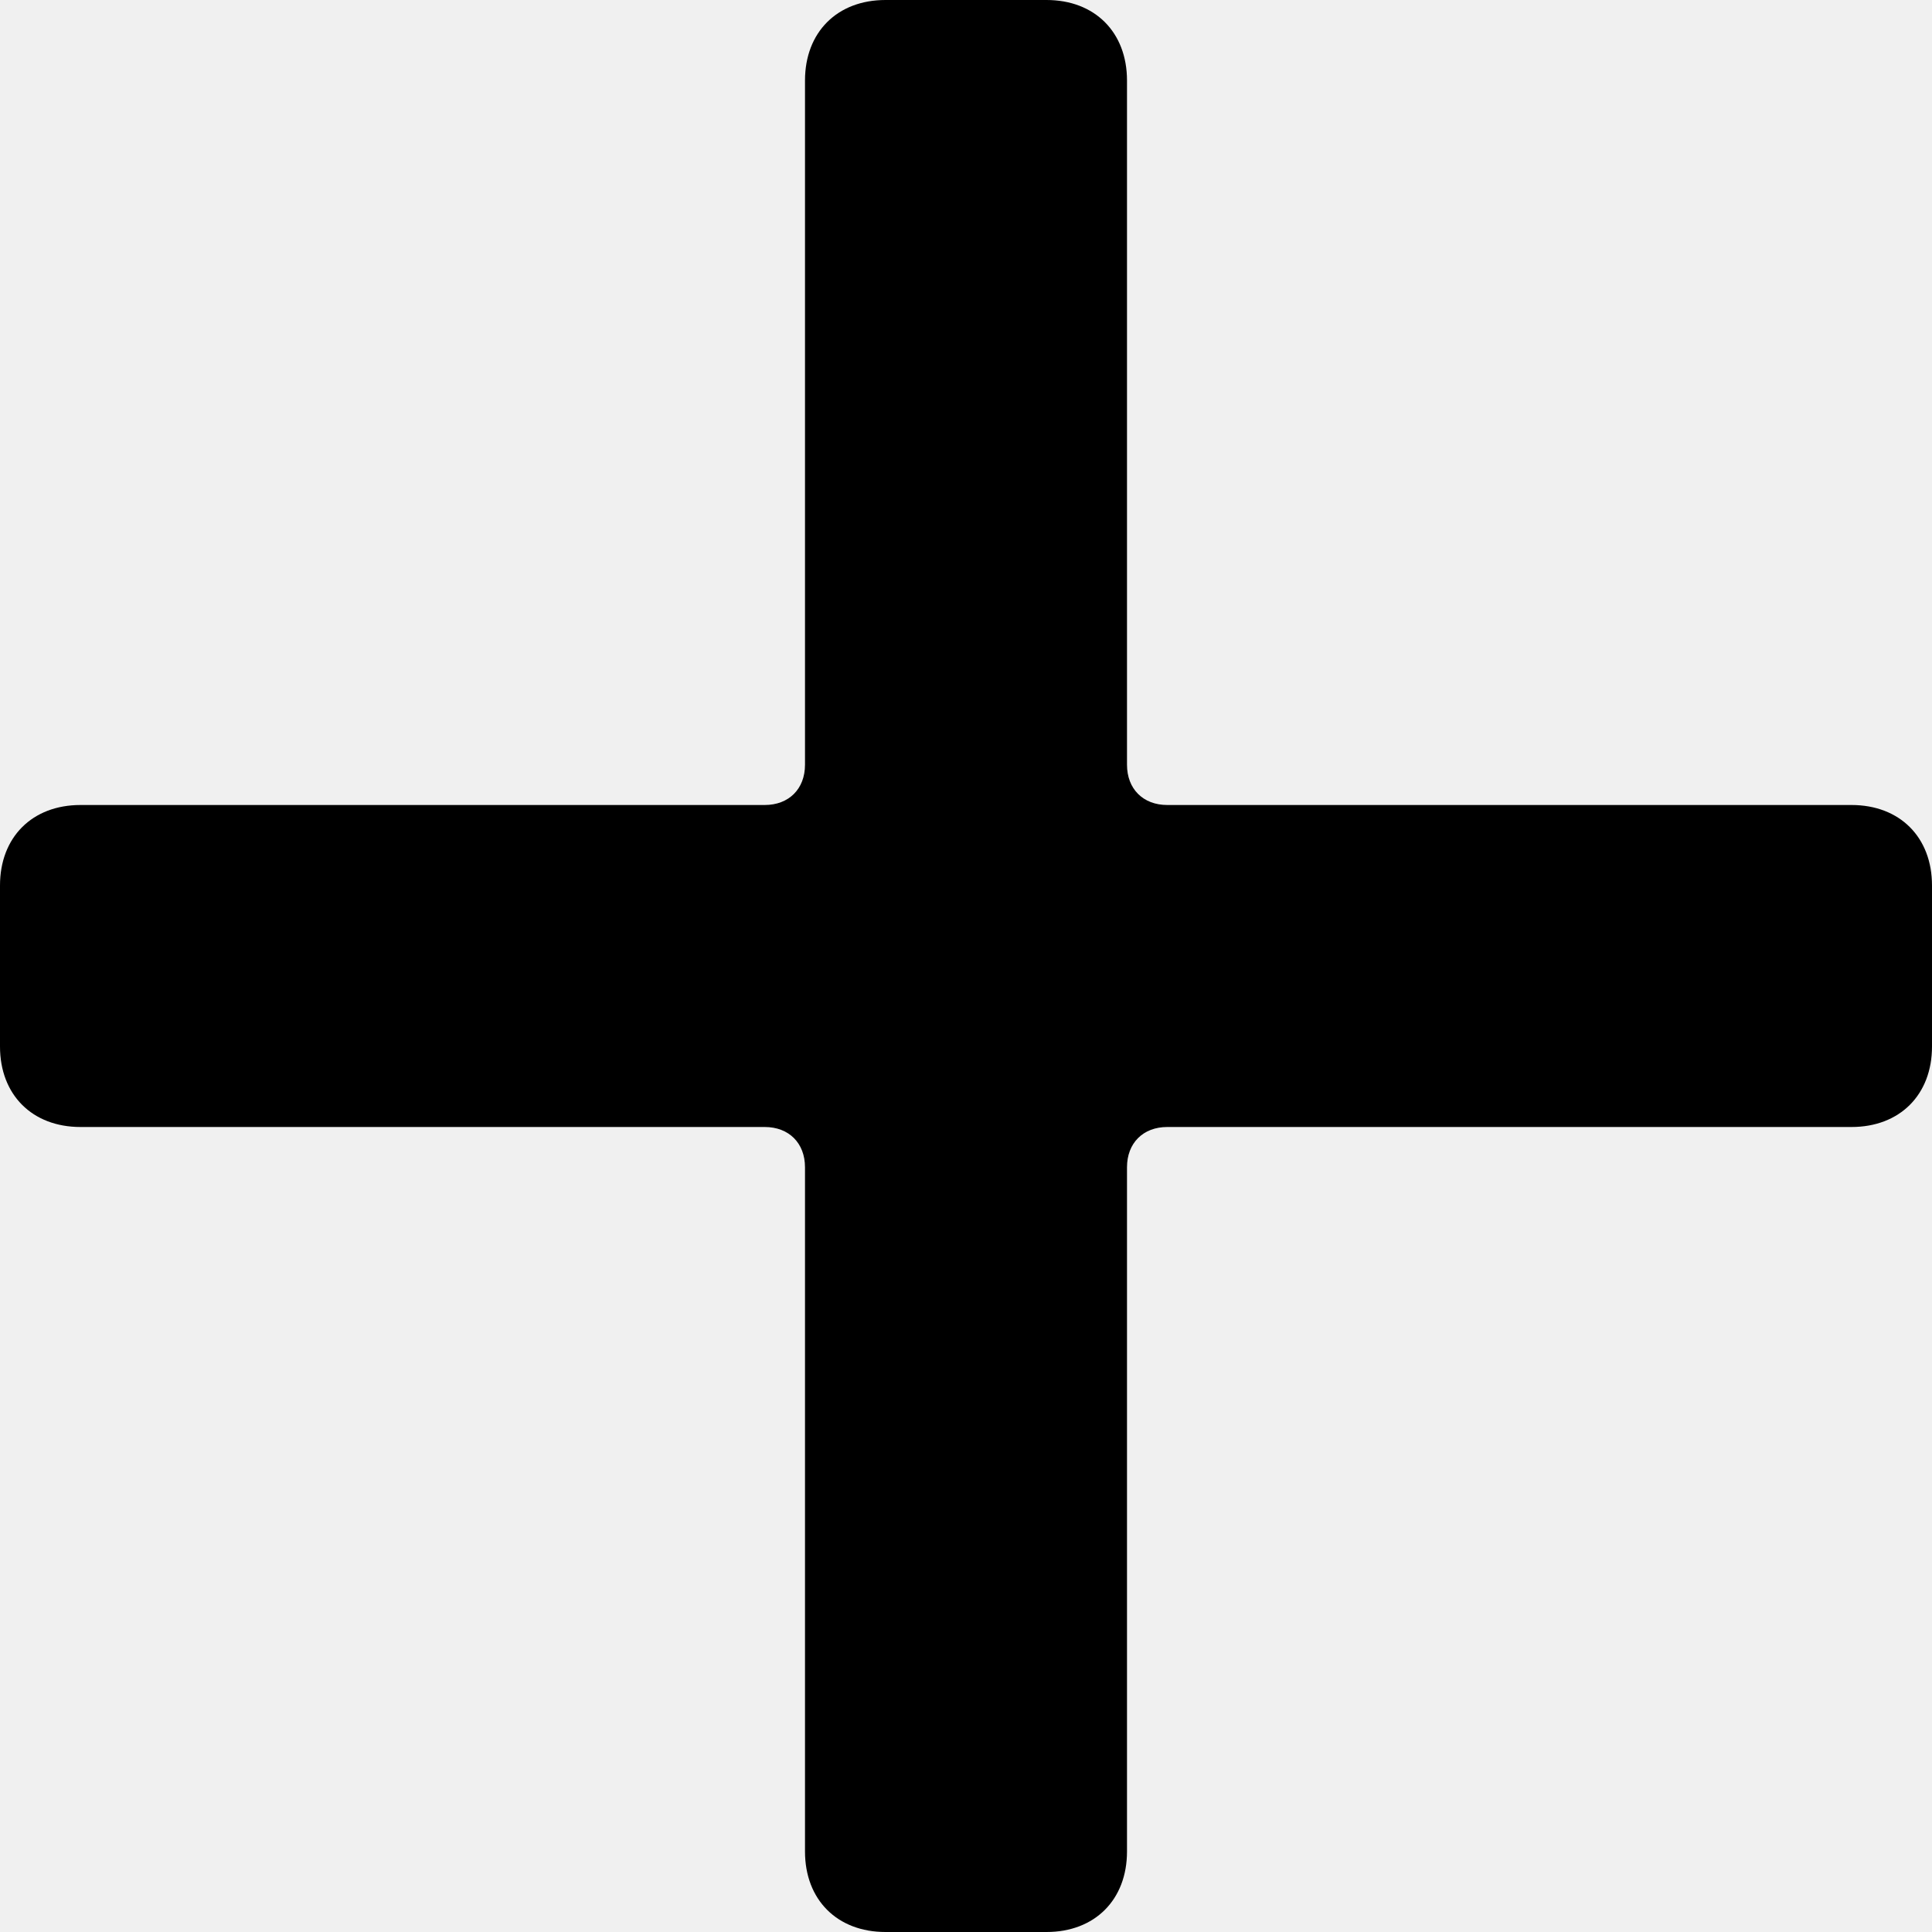
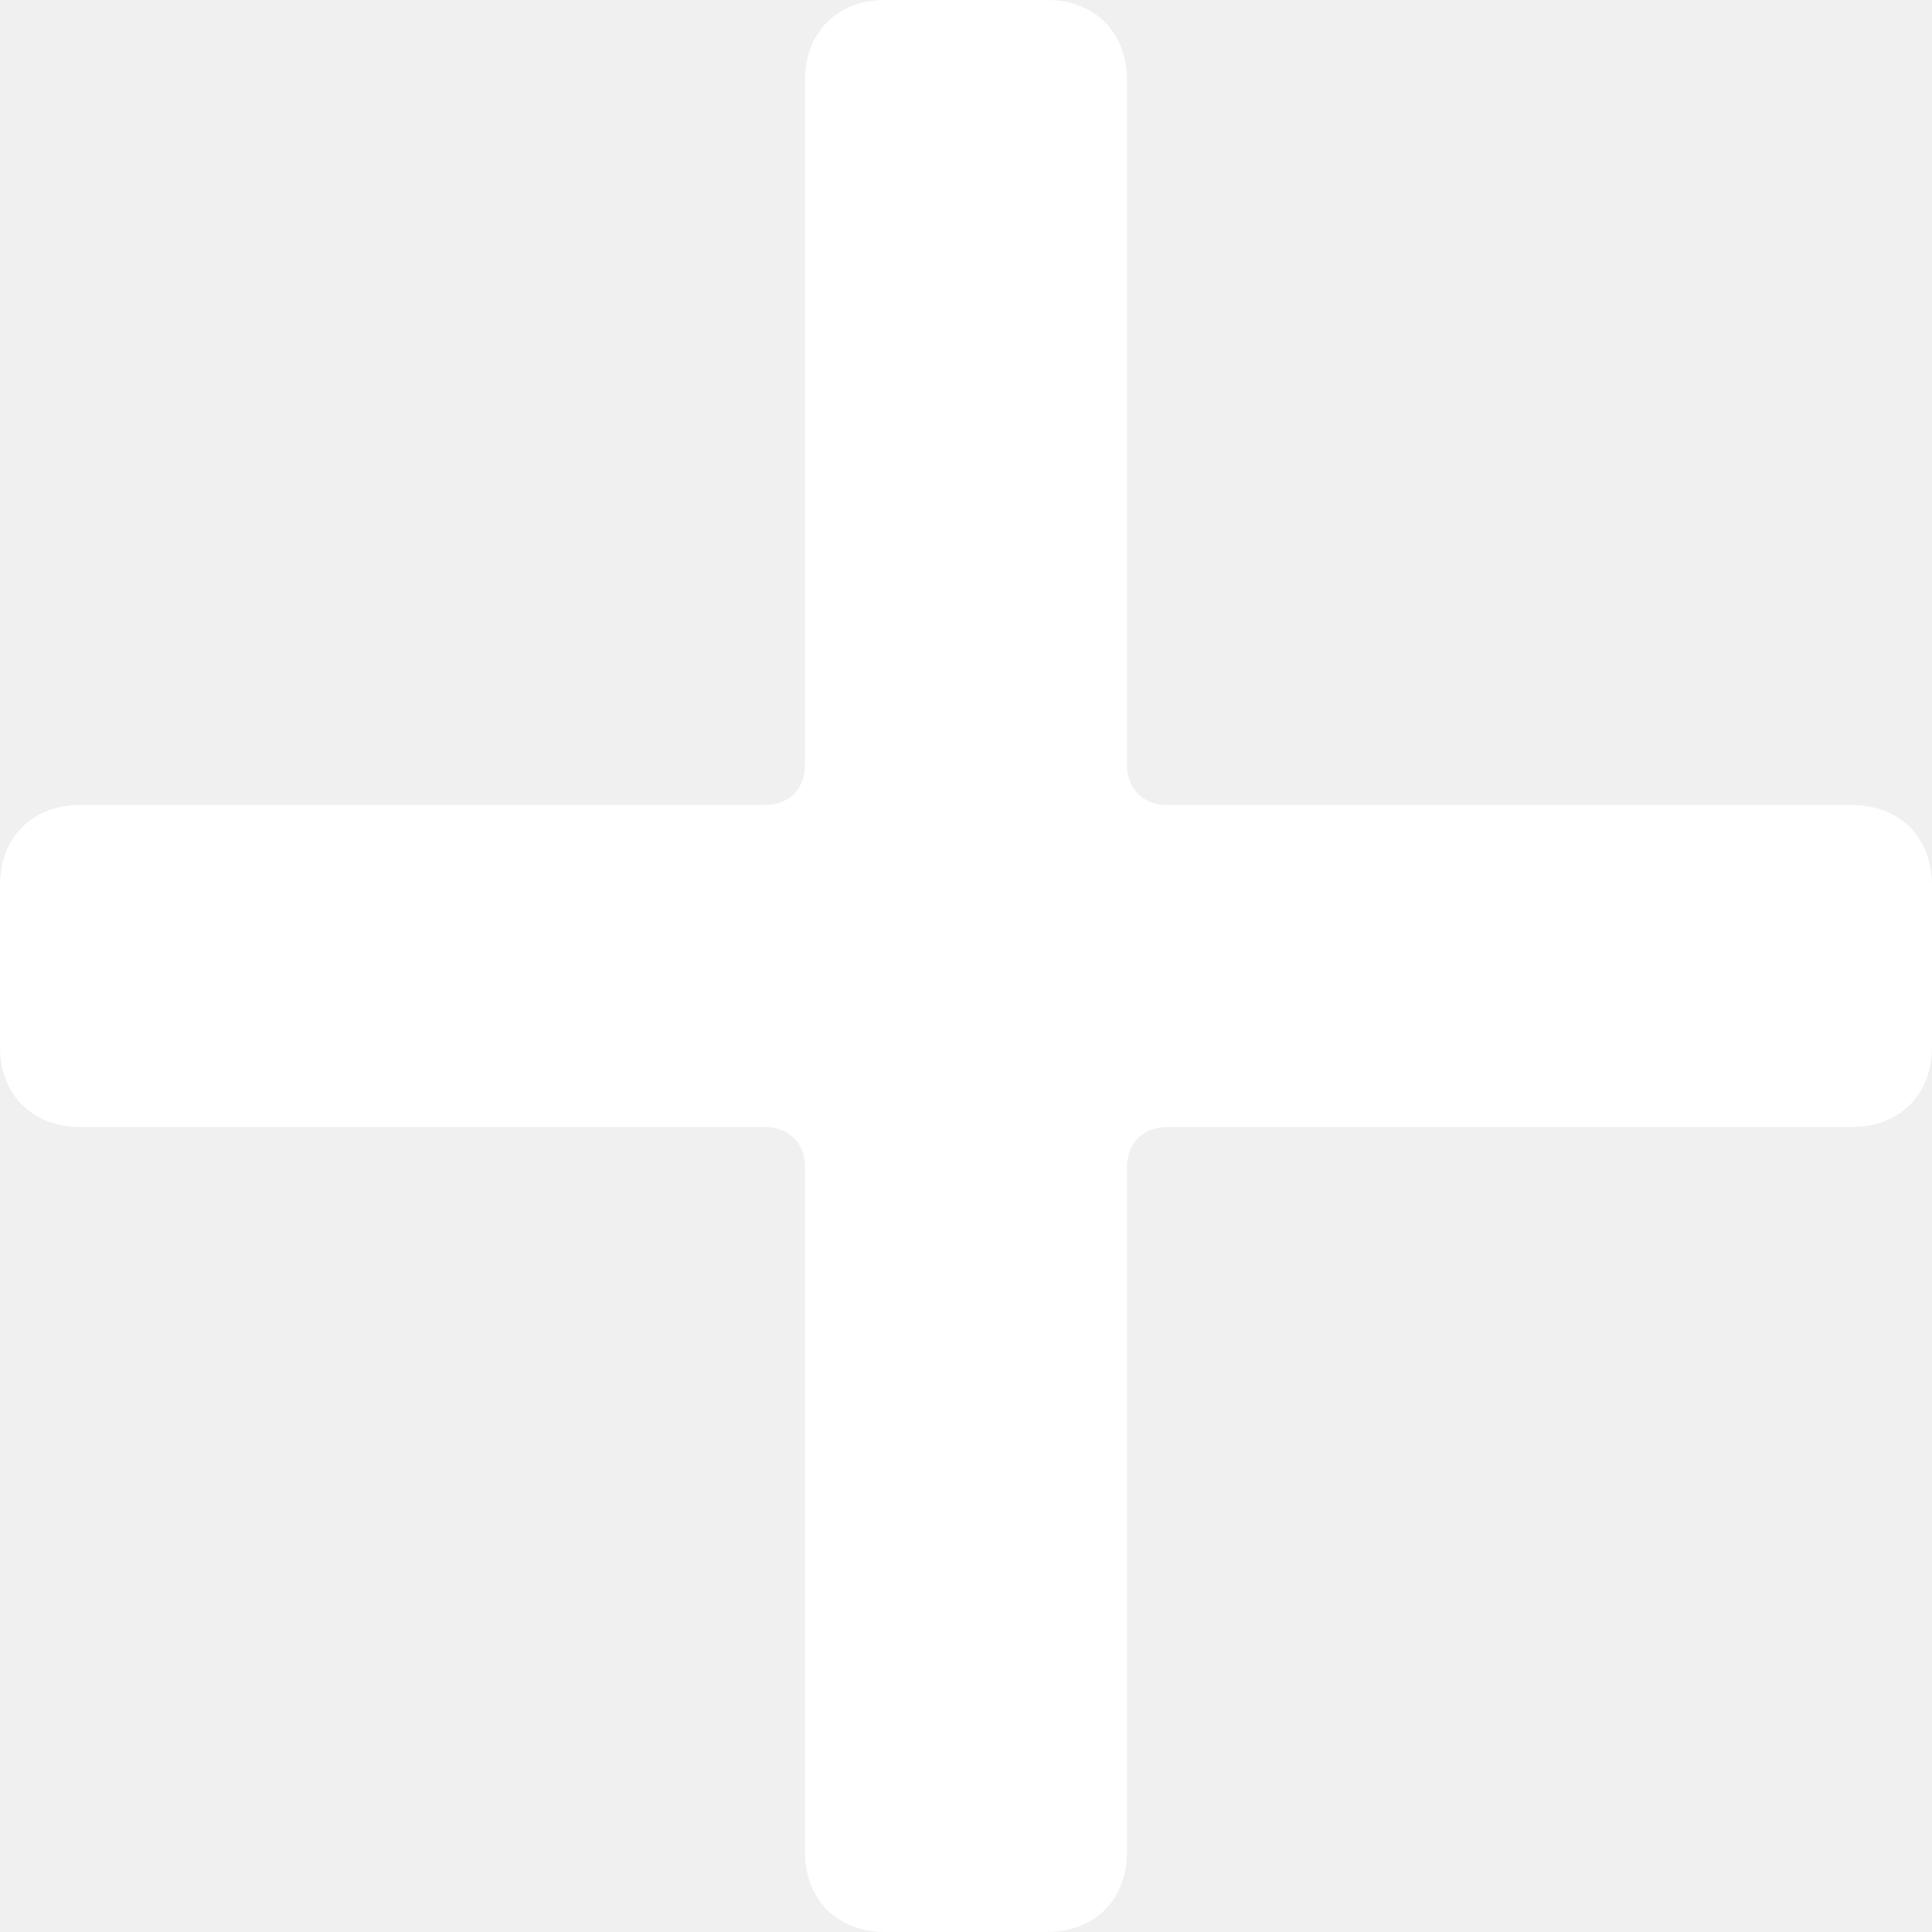
<svg xmlns="http://www.w3.org/2000/svg" version="1.1" viewBox="0 0 24 24" enable-background="new 0 0 24 24" width="512px" height="512px" class="">
  <g>
-     <path d="m23,10h-8.5c-0.3,0-0.5-0.2-0.5-0.5v-8.5c0-0.6-0.4-1-1-1h-2c-0.6,0-1,0.4-1,1v8.5c0,0.3-0.2,0.5-0.5,0.5h-8.5c-0.6,0-1,0.4-1,1v2c0,0.6 0.4,1 1,1h8.5c0.3,0 0.5,0.2 0.5,0.5v8.5c0,0.6 0.4,1 1,1h2c0.6,0 1-0.4 1-1v-8.5c0-0.3 0.2-0.5 0.5-0.5h8.5c0.6,0 1-0.4 1-1v-2c0-0.6-0.4-1-1-1z" data-original="#000000" class="active-path" data-old_color="#ffffff" />
+     <path d="m23,10h-8.5c-0.3,0-0.5-0.2-0.5-0.5v-8.5c0-0.6-0.4-1-1-1h-2c-0.6,0-1,0.4-1,1v8.5c0,0.3-0.2,0.5-0.5,0.5h-8.5c-0.6,0-1,0.4-1,1v2c0,0.6 0.4,1 1,1h8.5c0.3,0 0.5,0.2 0.5,0.5v8.5c0,0.6 0.4,1 1,1h2c0.6,0 1-0.4 1-1v-8.5c0-0.3 0.2-0.5 0.5-0.5h8.5c0.6,0 1-0.4 1-1v-2c0-0.6-0.4-1-1-1z" data-original="#000000" class="active-path" data-old_color="#ffffff" fill="#ffffff" />
  </g>
</svg>
